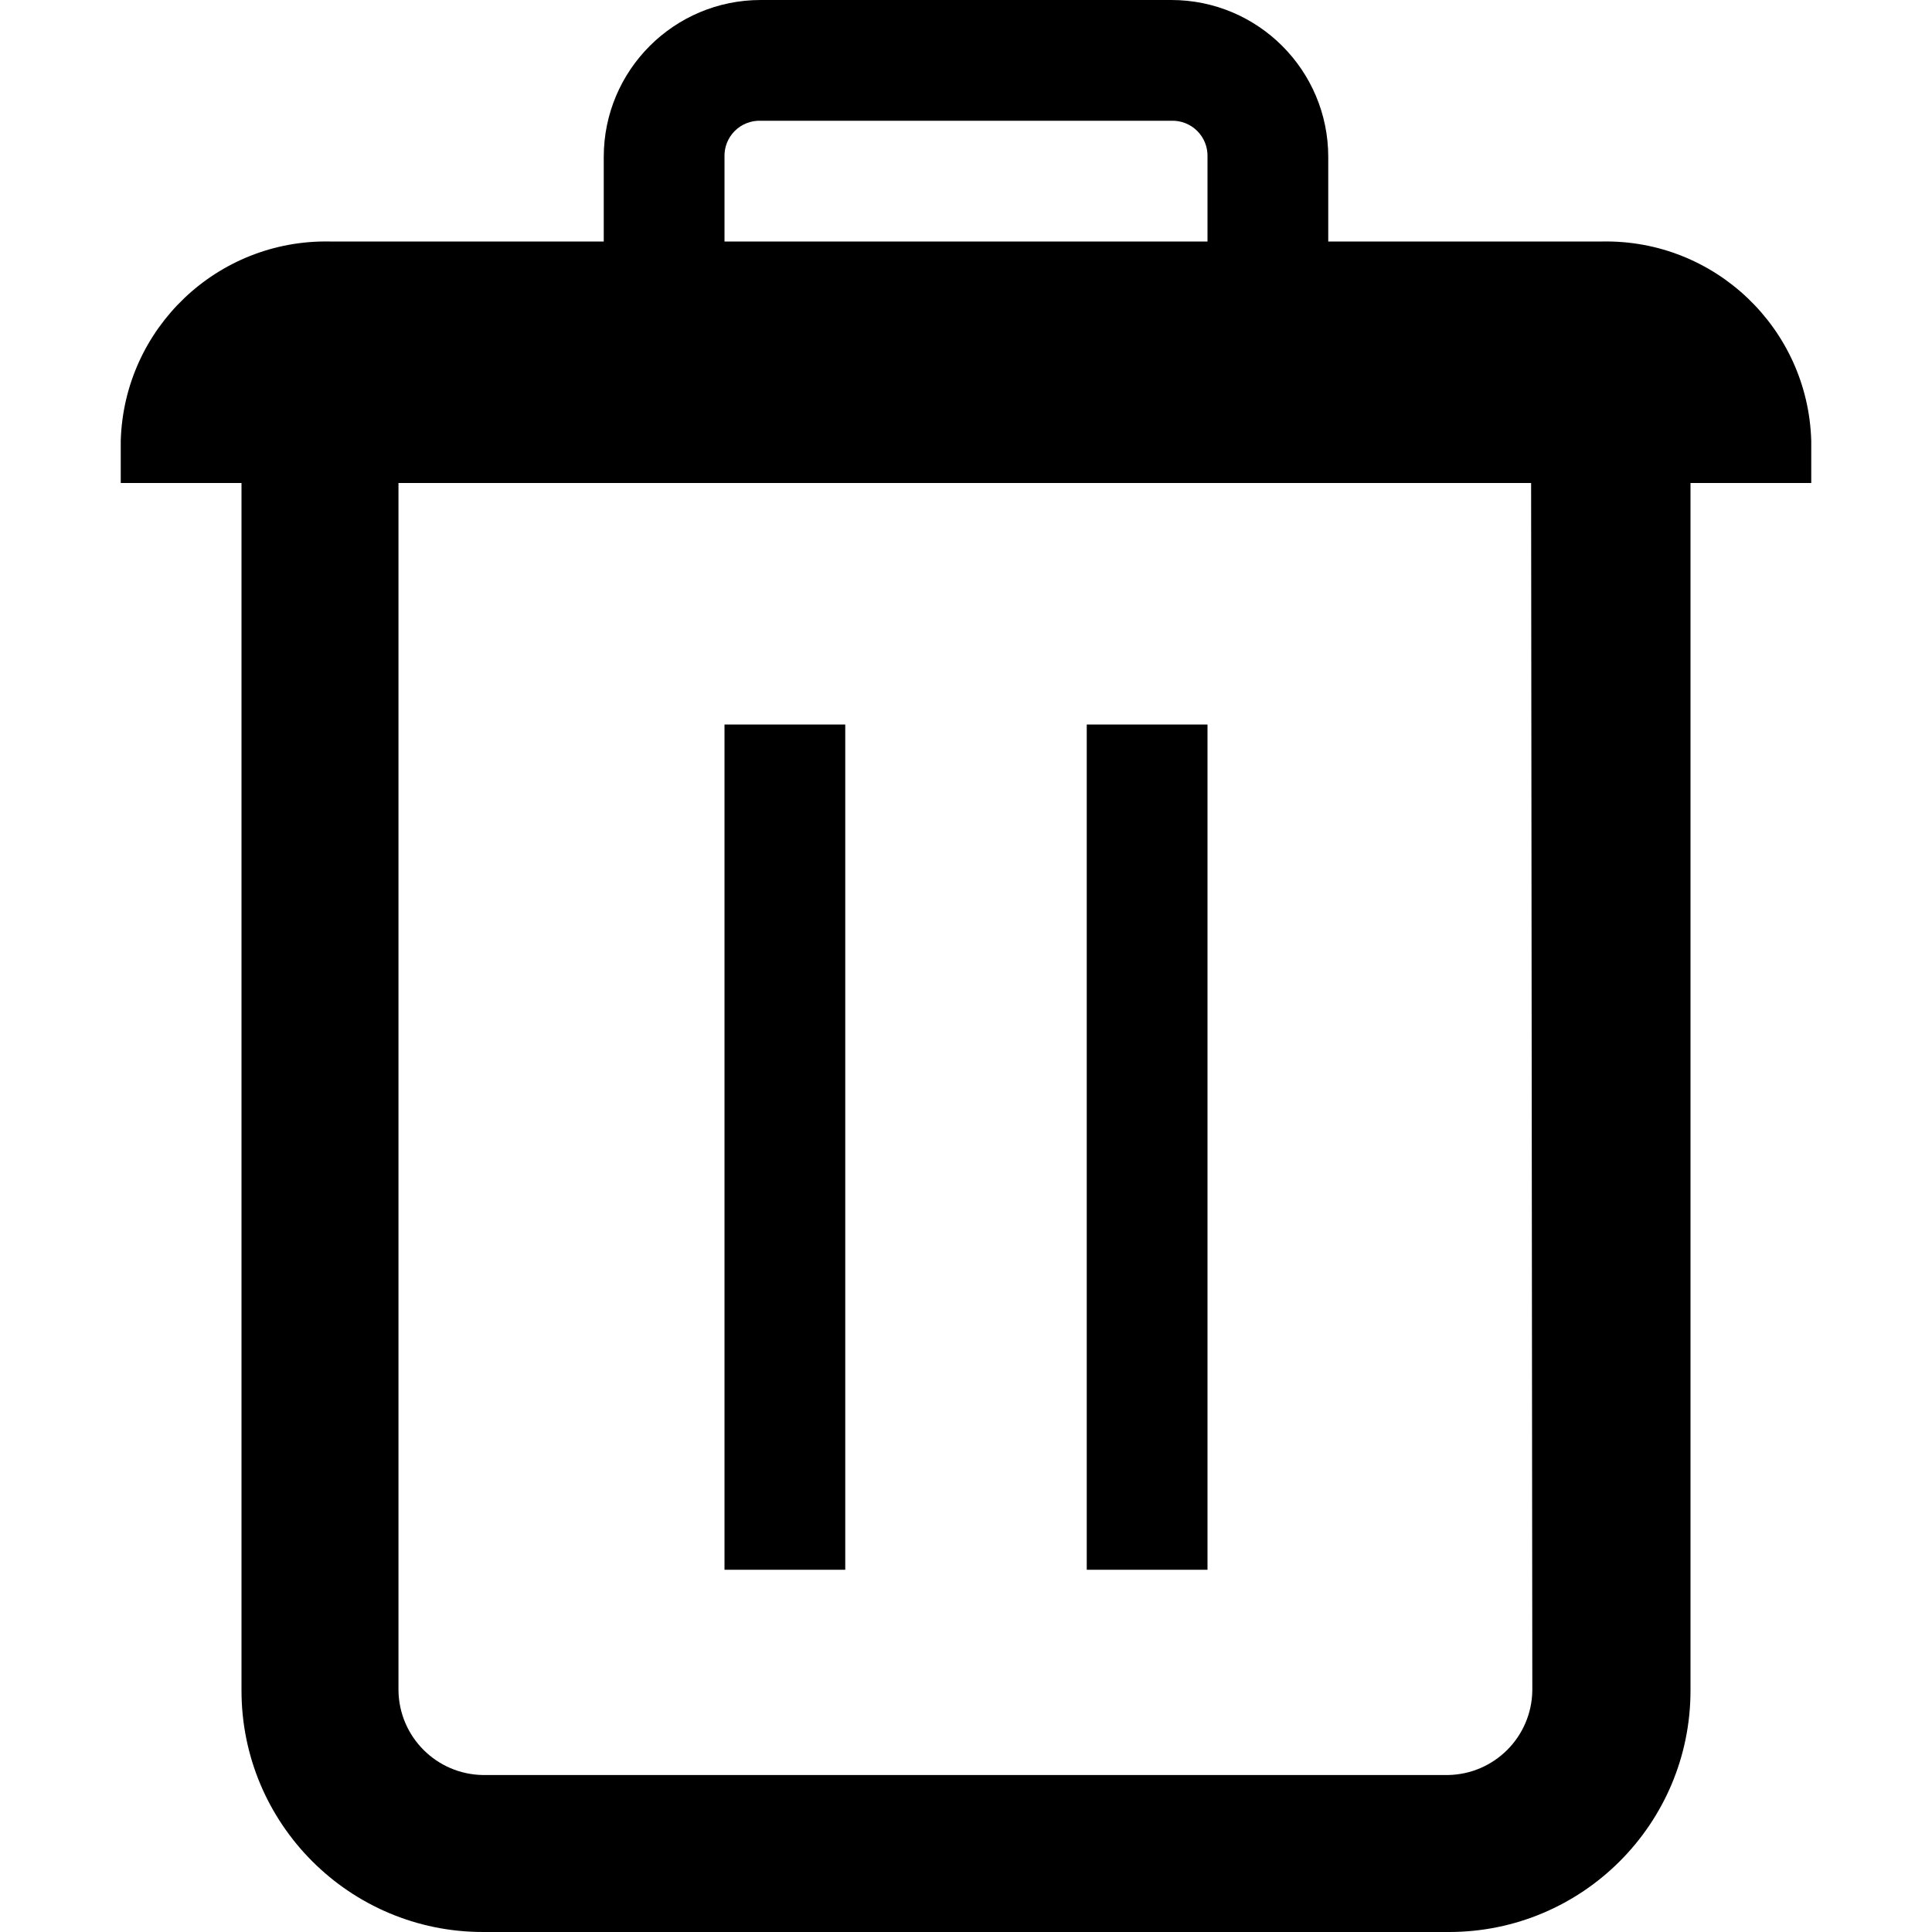
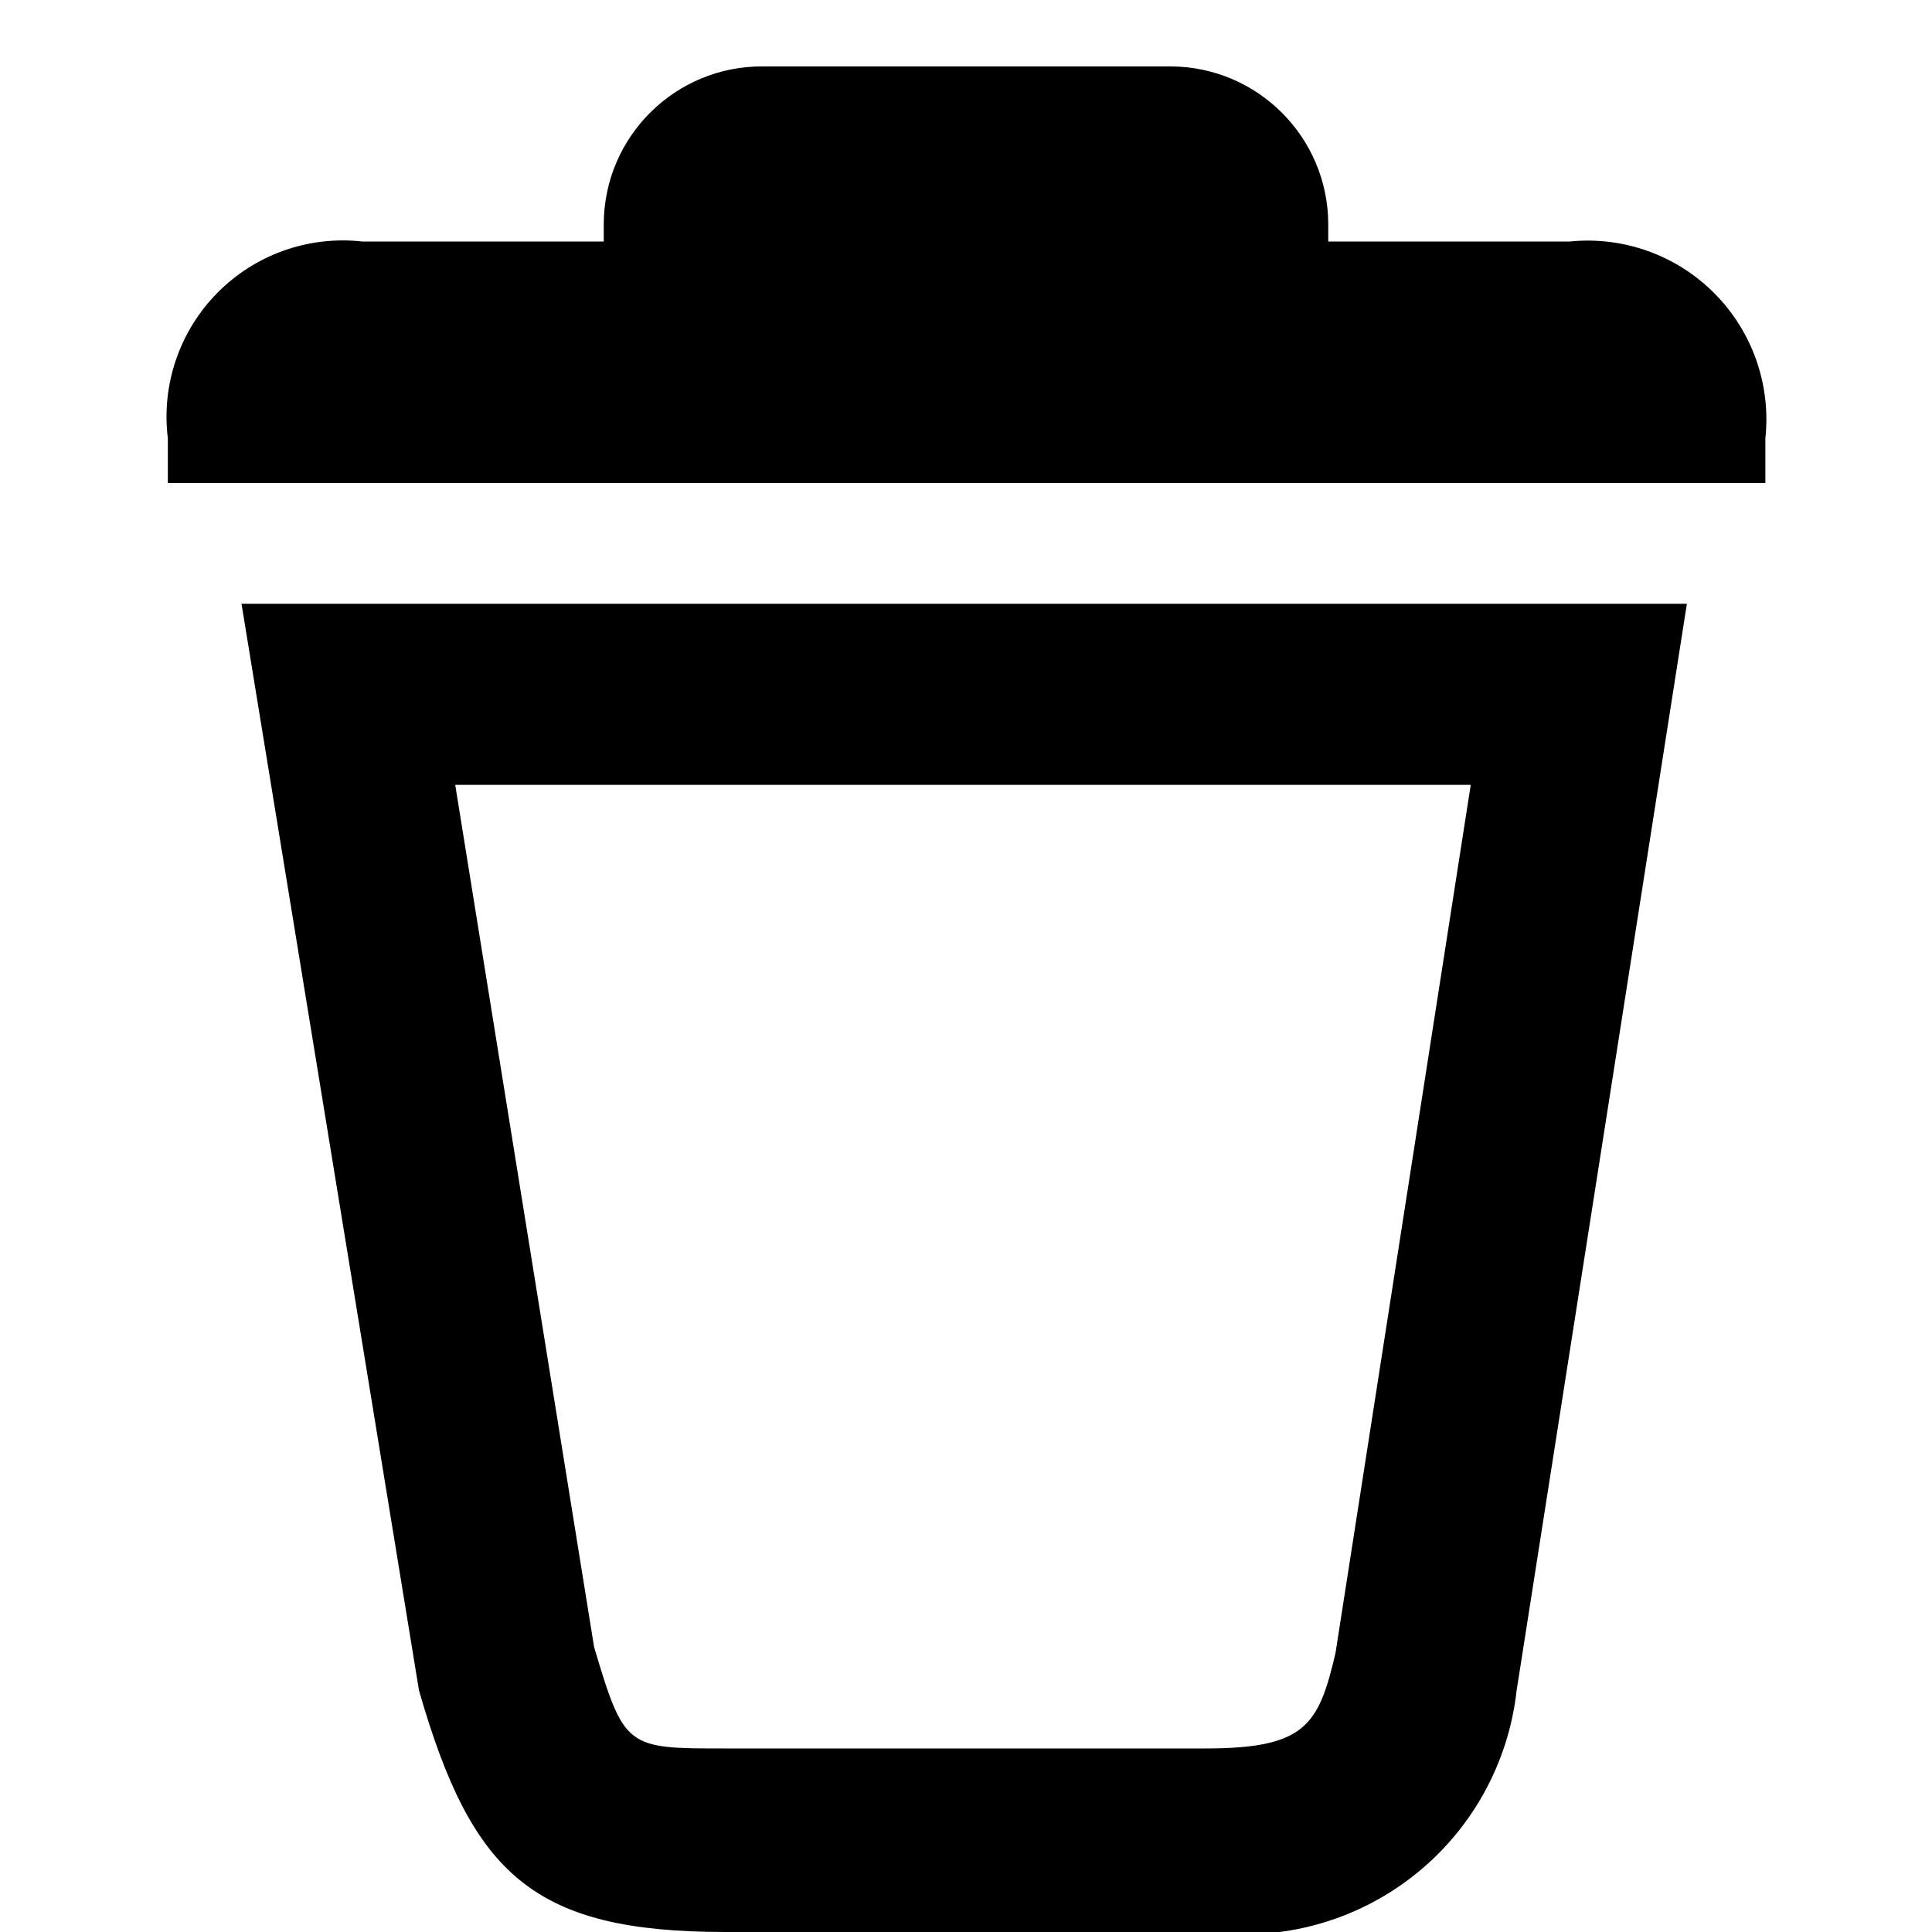
<svg xmlns="http://www.w3.org/2000/svg" viewBox="0 0 16 16">
-   <path d="M13.27,2H11V1.3A1.3,1.3,0,0,0,9.7,0H6.3A1.3,1.3,0,0,0,5,1.3V2H2.73A1.7,1.7,0,0,0,1,3.65V4H2V14a2,2,0,0,0,2,2h8a2,2,0,0,0,2-2V4h1V3.65A1.7,1.7,0,0,0,13.27,2ZM6,1.3A.29.29,0,0,1,6.3,1H9.7a.29.29,0,0,1,.3.3V2H6ZM12.69,14a.71.71,0,0,1-.7.7H4a.71.71,0,0,1-.7-.7V4h9.38ZM7,6H6v7H7Zm3,0H9v7h1Z" />
+   <path d="M3.47,14c.44,1.53.95,2,2.54,2h4a2.27,2.27,0,0,0,2.55-2l1.41-9H2ZM12.18,6.5l-1.12,7.19c-.14.6-.25.79-1.08.79H6c-.81,0-.83,0-1.08-.84L3.77,6.5Z" />
+   <path d="M13,2H11V1.85A1.31,1.31,0,0,0,9.7.55H6.32A1.31,1.31,0,0,0,5,1.85V2H3A1.46,1.46,0,0,0,1.39,3.63V4H14.62V3.63A1.48,1.48,0,0,0,13,2Z" />
</svg>
